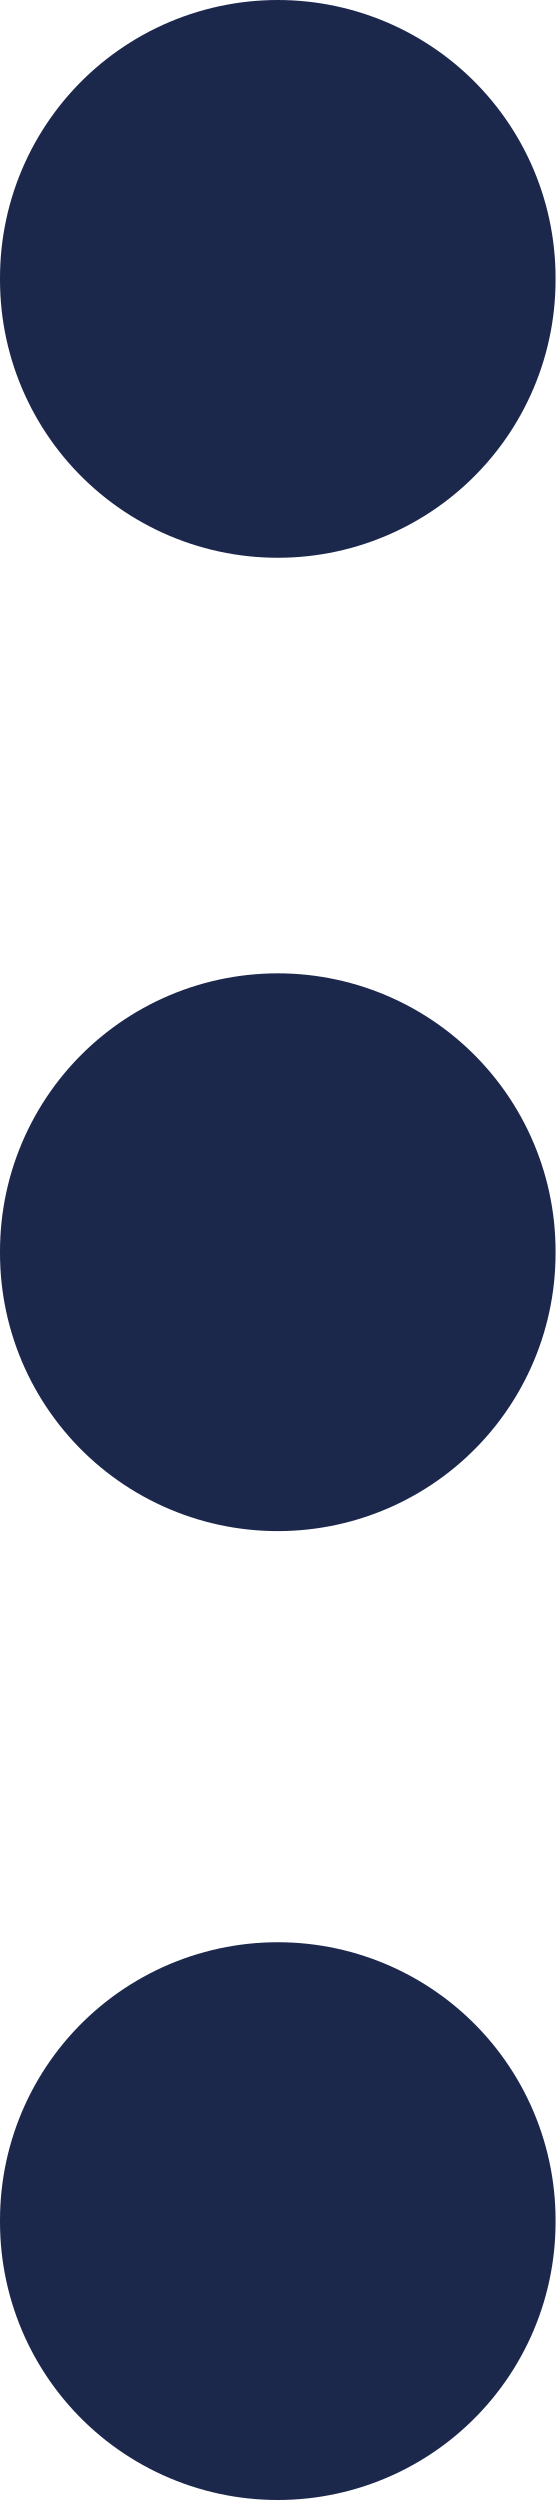
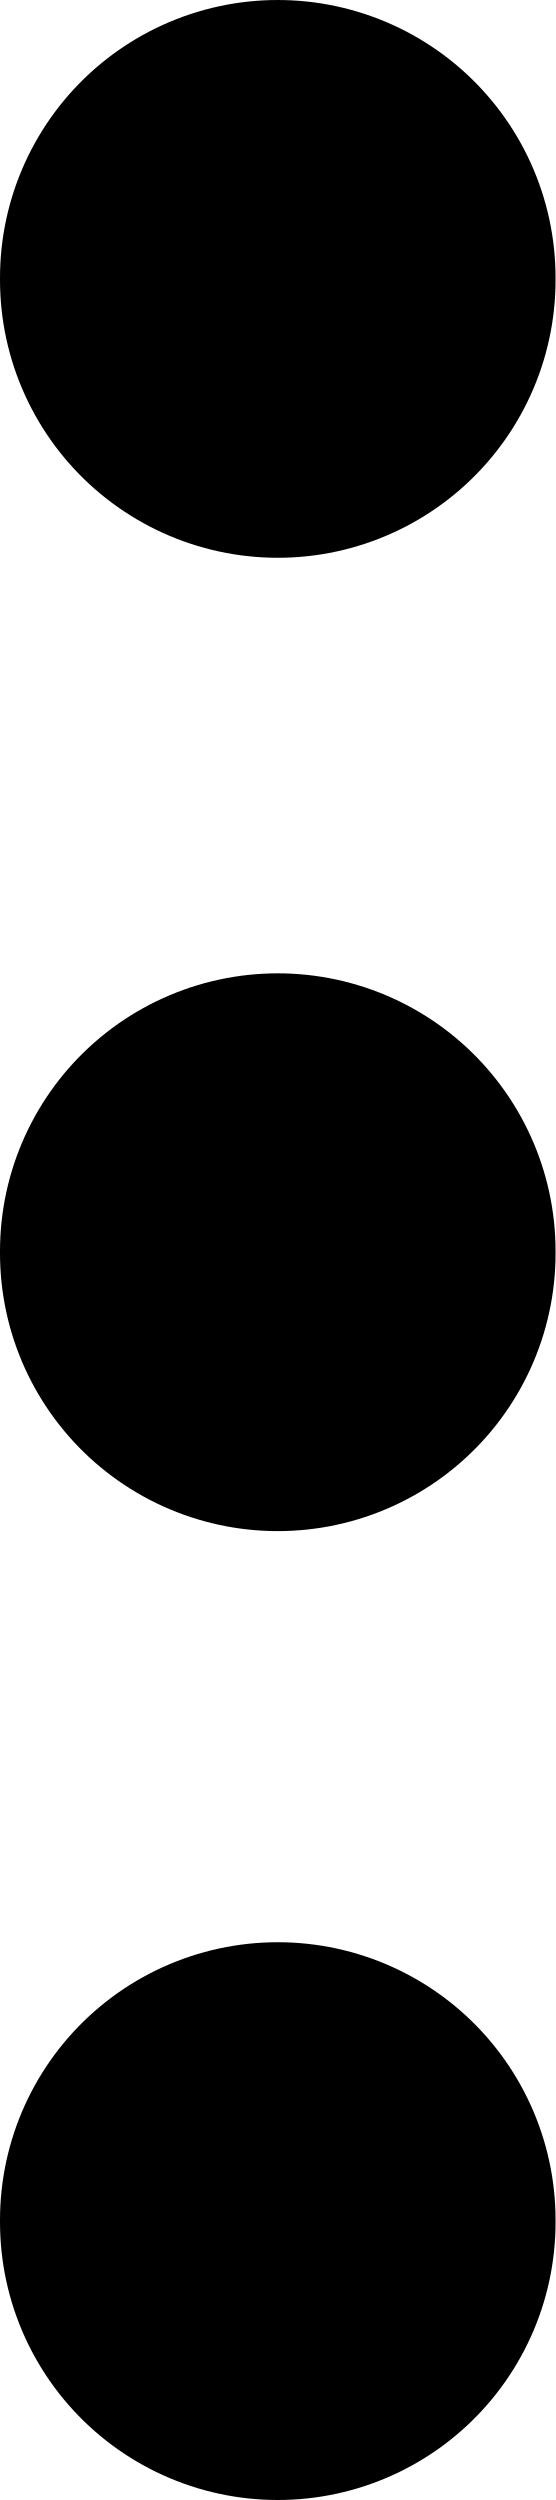
<svg xmlns="http://www.w3.org/2000/svg" width="4" height="18" viewBox="0 0 4 18" fill="none">
-   <path d="M2 2V2.016M2 9.008V9.024M2 15.984V16" stroke="#1C274C" stroke-width="4" stroke-linecap="round" stroke-linejoin="round" />
+   <path d="M2 2V2.016M2 9.008V9.024M2 15.984V16" stroke="black" stroke-width="4" stroke-linecap="round" stroke-linejoin="round" />
</svg>
